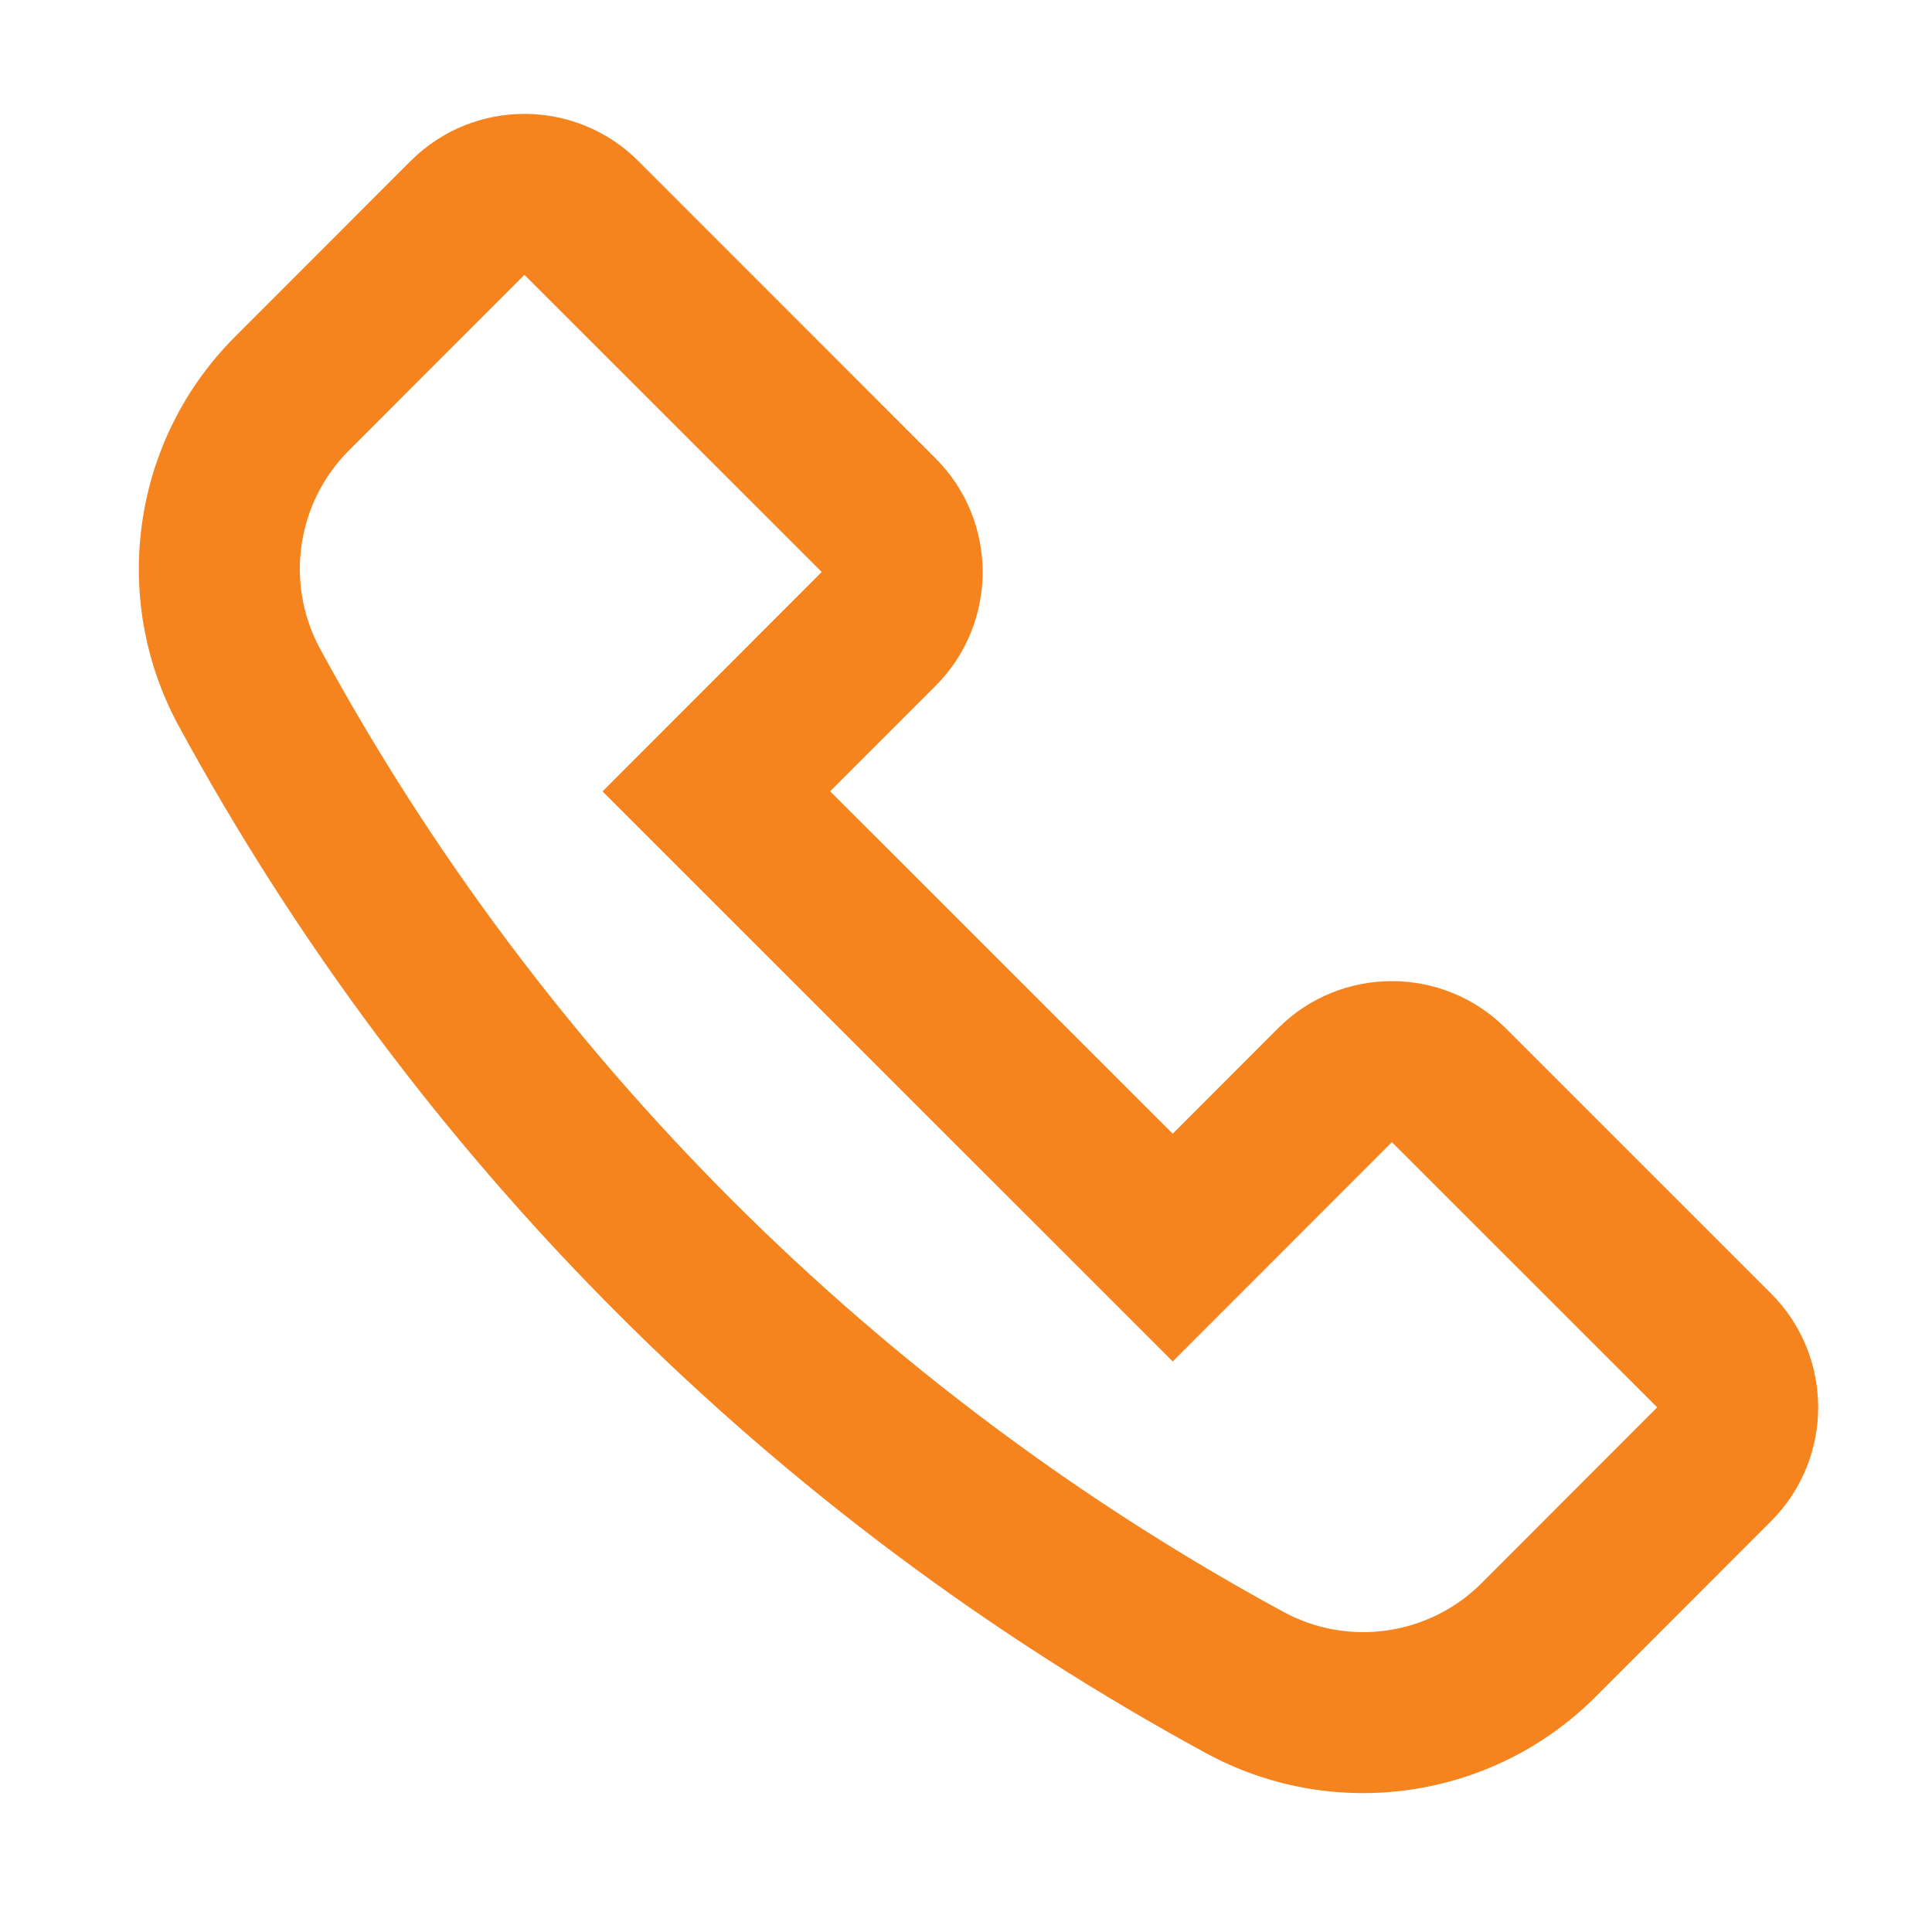
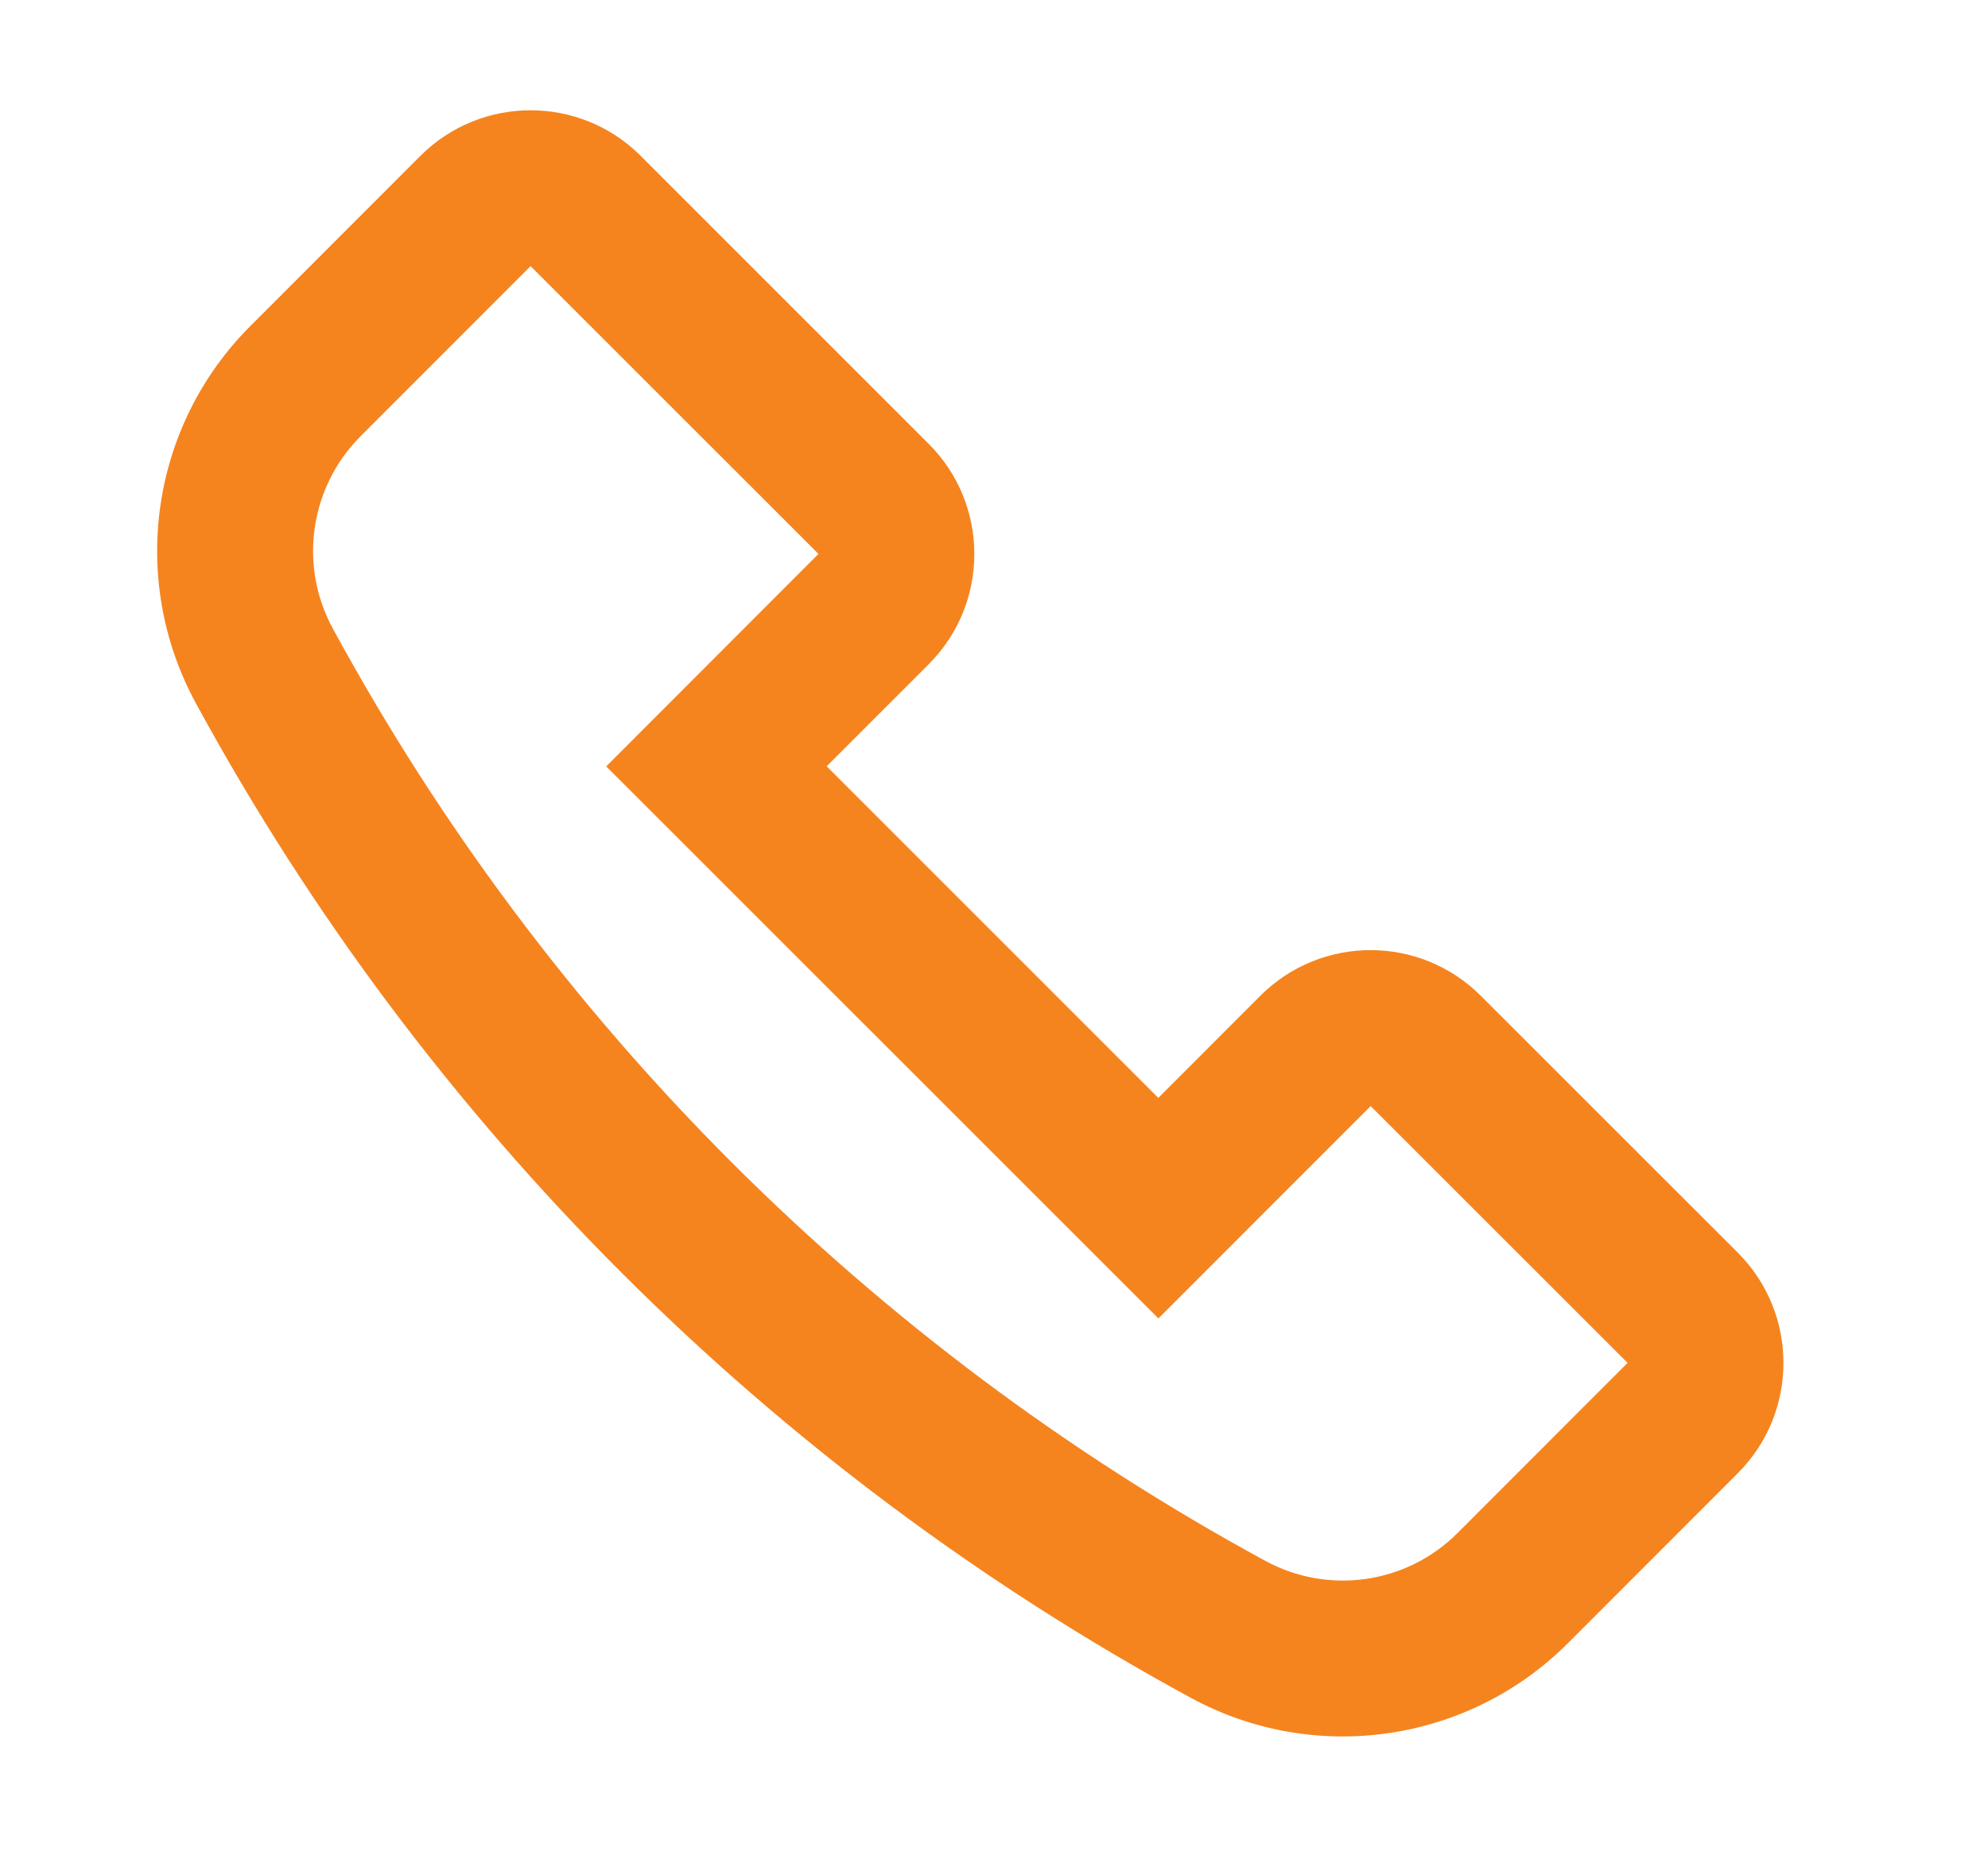
- <svg xmlns="http://www.w3.org/2000/svg" width="16" height="16" viewBox="0 0 16 16" fill="none">
-   <path fill-rule="evenodd" clip-rule="evenodd" d="M3.4 1.334C3.92 0.813 4.765 0.813 5.286 1.333L7.747 3.795C8.268 4.315 8.268 5.159 7.748 5.68L6.875 6.553L9.712 9.389L10.584 8.516C11.104 7.995 11.949 7.995 12.47 8.516L14.667 10.712C15.187 11.233 15.188 12.077 14.667 12.598L13.214 14.052C12.361 14.905 11.05 15.095 9.99 14.52C6.392 12.565 3.436 9.61 1.48 6.012C0.905 4.953 1.094 3.641 1.946 2.789L3.4 1.334ZM6.805 4.737L4.343 2.276L2.889 3.731C2.455 4.166 2.358 4.835 2.652 5.375C4.485 8.747 7.255 11.516 10.627 13.348C11.167 13.642 11.836 13.545 12.271 13.11L13.724 11.655L11.527 9.459L9.712 11.275L4.99 6.554L6.805 4.737Z" fill="#F5841F" />
+ <svg xmlns="http://www.w3.org/2000/svg" width="17" height="16" viewBox="0 0 17 16" fill="none">
+   <path fill-rule="evenodd" clip-rule="evenodd" d="M3.594 1.334C4.114 0.813 4.959 0.813 5.479 1.333L7.941 3.795C8.462 4.315 8.462 5.159 7.942 5.68L7.069 6.553L9.905 9.389L10.777 8.516C11.298 7.995 12.142 7.995 12.663 8.516L14.86 10.712C15.381 11.233 15.381 12.077 14.861 12.598L13.408 14.052C12.555 14.905 11.243 15.095 10.184 14.52C6.586 12.565 3.63 9.61 1.674 6.012C1.099 4.953 1.288 3.641 2.14 2.789L3.594 1.334ZM6.999 4.737L4.537 2.276L3.083 3.731C2.649 4.166 2.552 4.835 2.846 5.375C4.678 8.747 7.448 11.516 10.82 13.348C11.361 13.642 12.03 13.545 12.464 13.11L13.918 11.655L11.721 9.459L9.906 11.275L5.184 6.554L6.999 4.737Z" fill="#F5841F" />
</svg>
